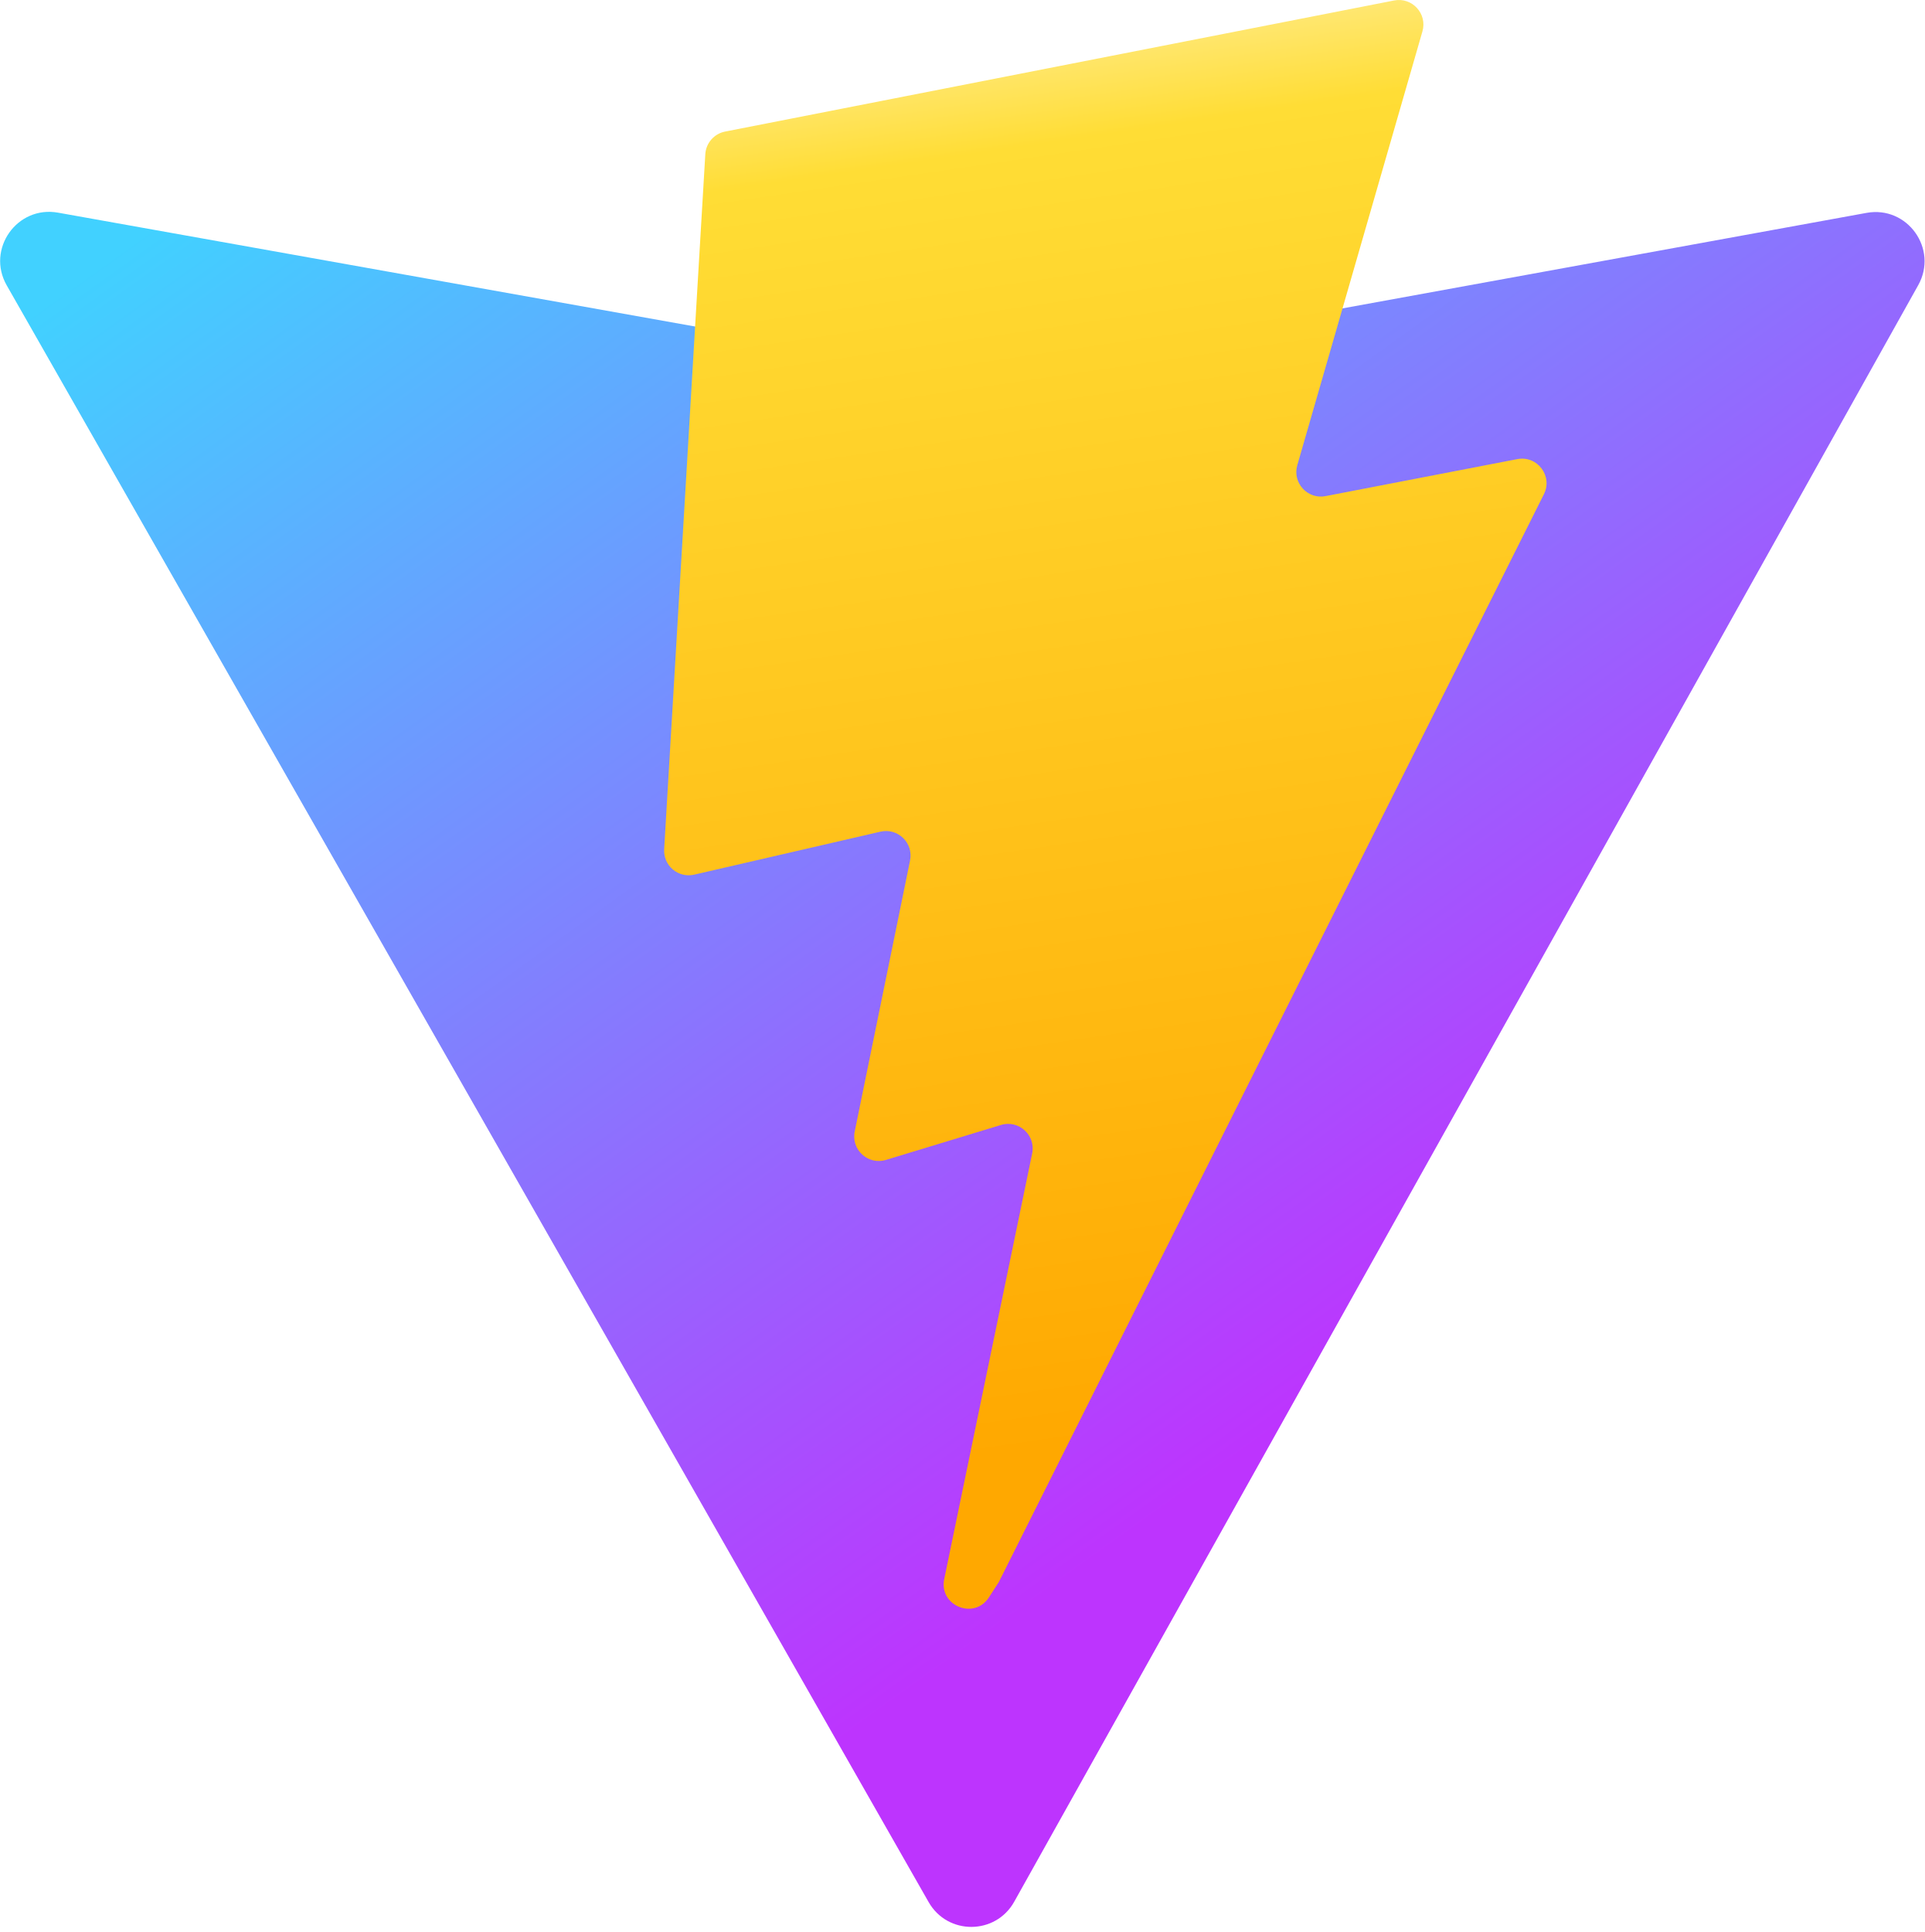
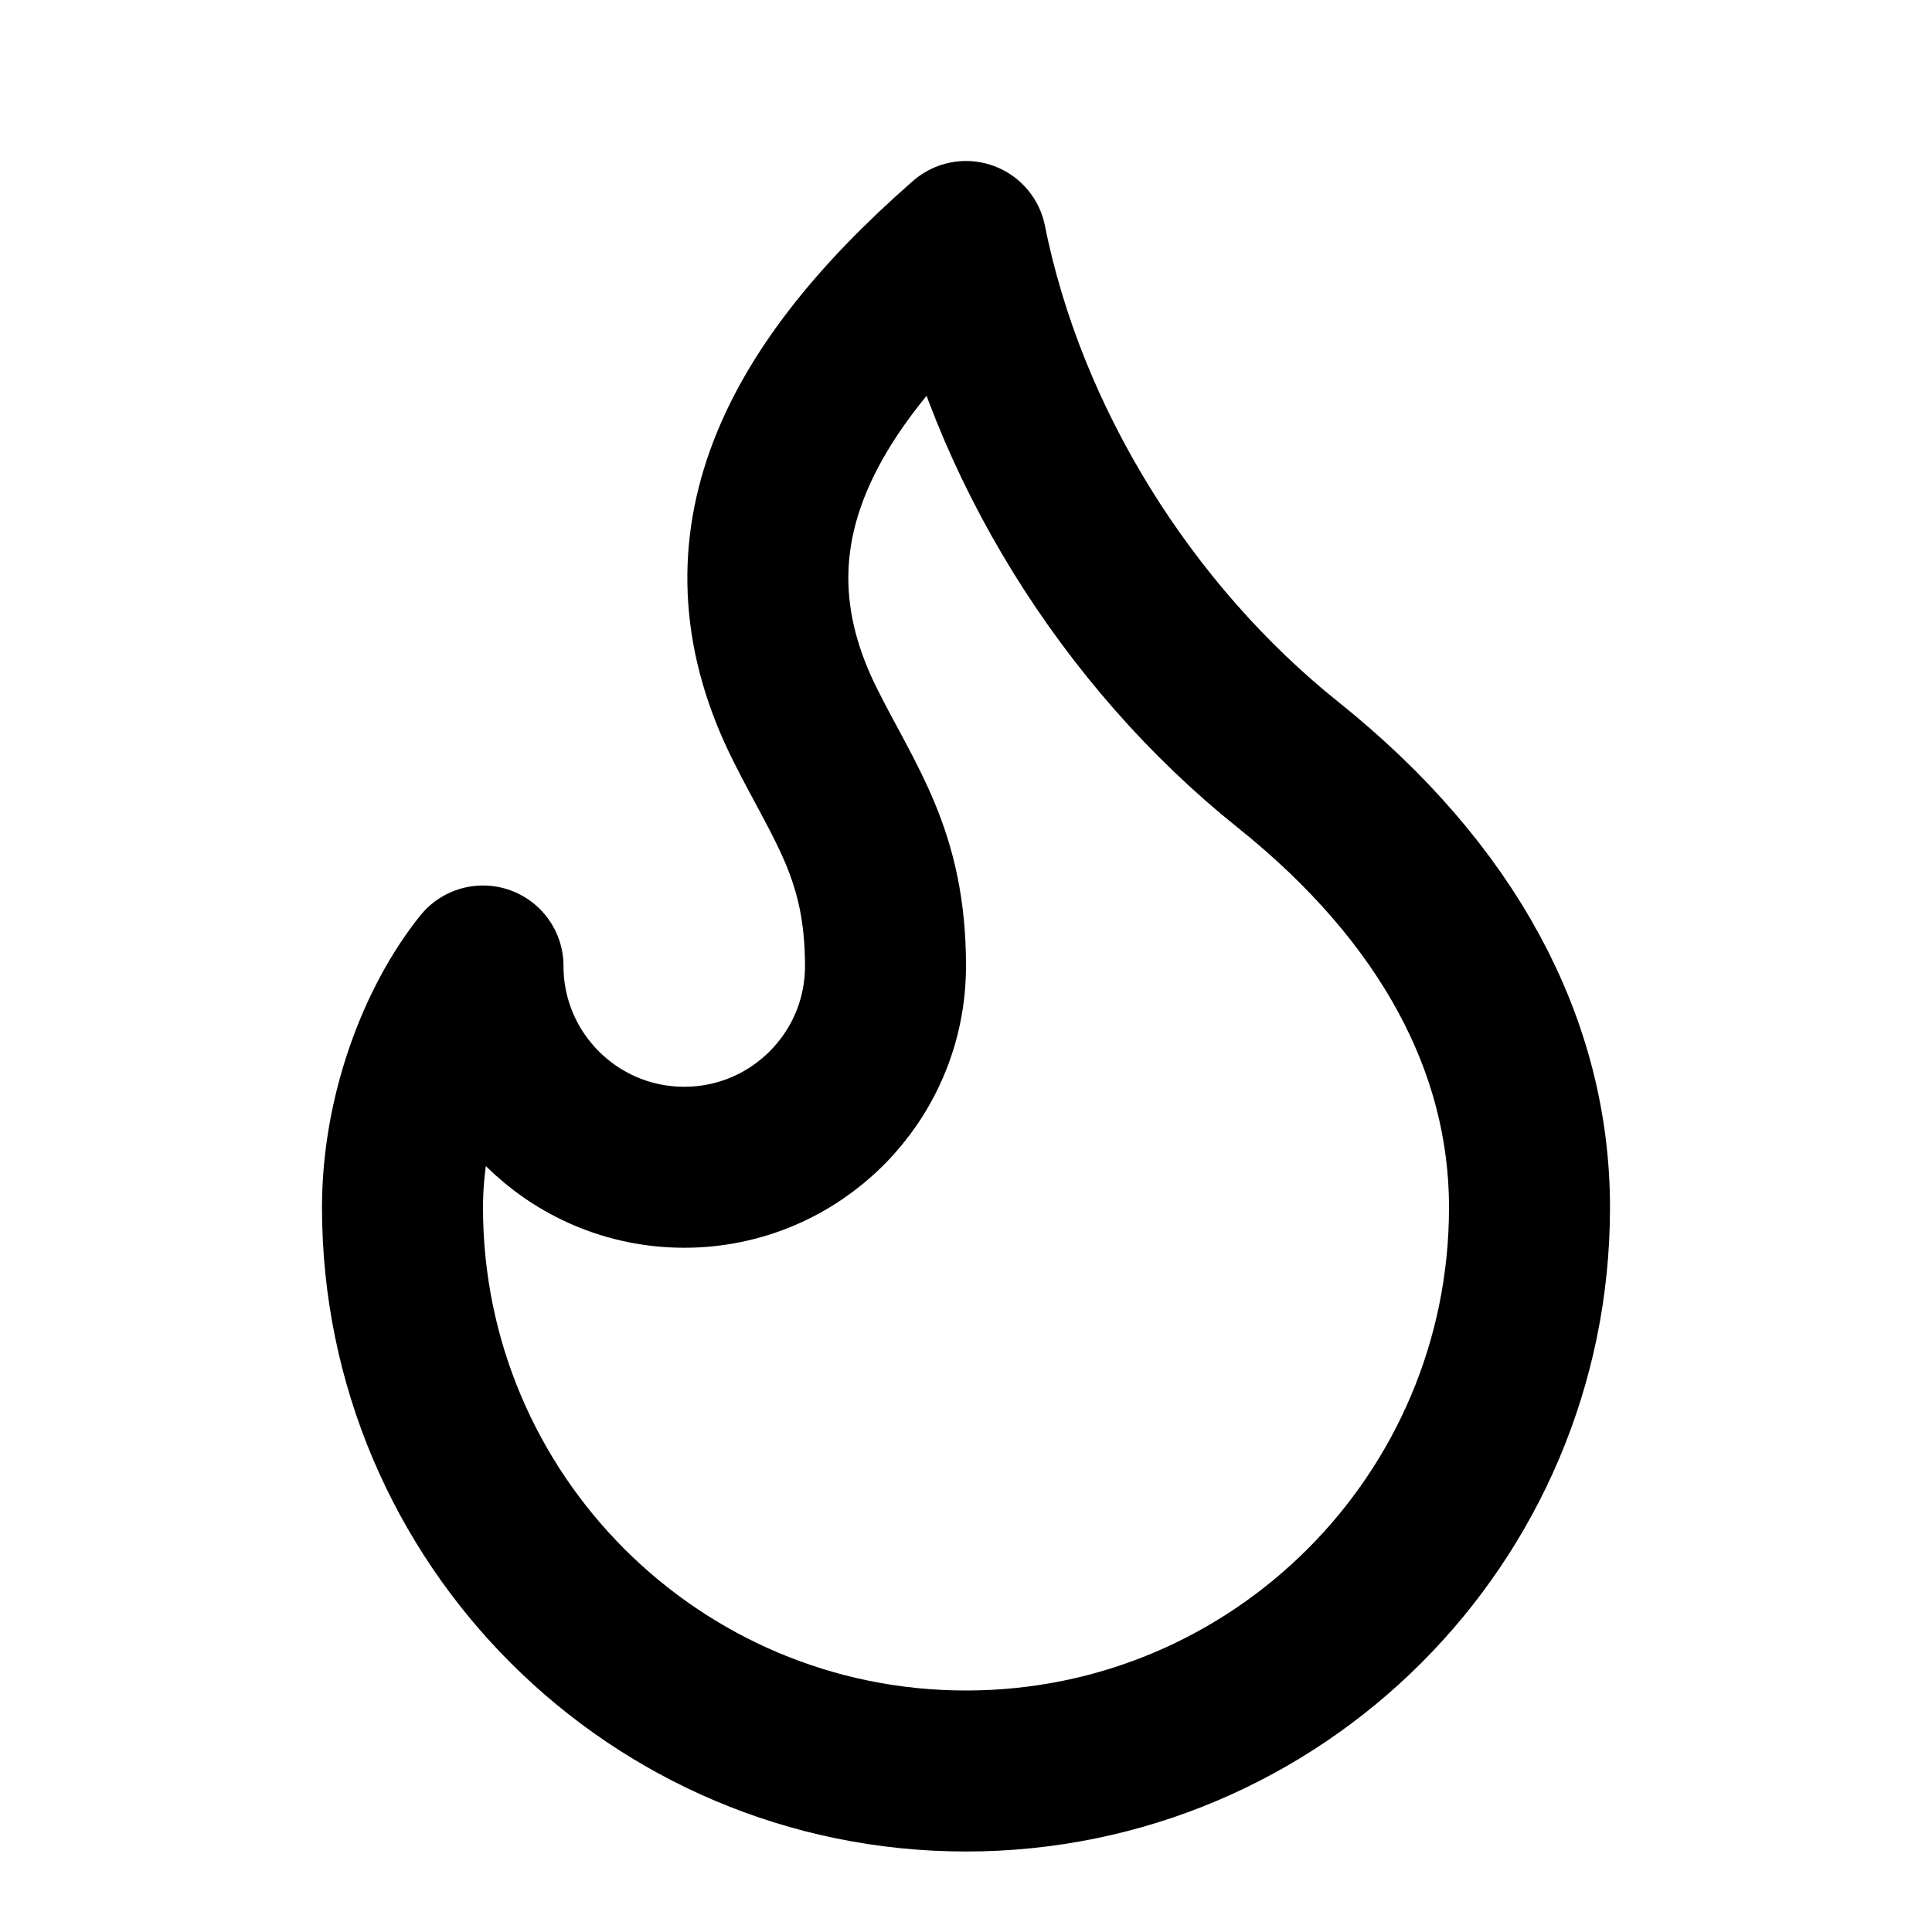
- <svg xmlns="http://www.w3.org/2000/svg" aria-hidden="true" role="img" class="iconify iconify--logos" width="31.88" height="32" preserveAspectRatio="xMidYMid meet" viewBox="0 0 256 257">
-   <defs>
-     <linearGradient id="IconifyId1813088fe1fbc01fb466" x1="-.828%" x2="57.636%" y1="7.652%" y2="78.411%">
-       <stop offset="0%" stop-color="#41D1FF" />
-       <stop offset="100%" stop-color="#BD34FE" />
-     </linearGradient>
-     <linearGradient id="IconifyId1813088fe1fbc01fb467" x1="43.376%" x2="50.316%" y1="2.242%" y2="89.03%">
-       <stop offset="0%" stop-color="#FFEA83" />
-       <stop offset="8.333%" stop-color="#FFDD35" />
-       <stop offset="100%" stop-color="#FFA800" />
-     </linearGradient>
-   </defs>
-   <path fill="url(#IconifyId1813088fe1fbc01fb466)" d="M255.153 37.938L134.897 252.976c-2.483 4.44-8.862 4.466-11.382.048L.875 37.958c-2.746-4.814 1.371-10.646 6.827-9.67l120.385 21.517a6.537 6.537 0 0 0 2.322-.004l117.867-21.483c5.438-.991 9.574 4.796 6.877 9.62Z" />
-   <path fill="url(#IconifyId1813088fe1fbc01fb467)" d="M185.432.063L96.44 17.501a3.268 3.268 0 0 0-2.634 3.014l-5.474 92.456a3.268 3.268 0 0 0 3.997 3.378l24.777-5.718c2.318-.535 4.413 1.507 3.936 3.838l-7.361 36.047c-.495 2.426 1.782 4.5 4.151 3.78l15.304-4.649c2.372-.72 4.652 1.36 4.15 3.788l-11.698 56.621c-.732 3.542 3.979 5.473 5.943 2.437l1.313-2.028l72.516-144.72c1.215-2.423-.88-5.186-3.54-4.672l-25.505 4.922c-2.396.462-4.435-1.77-3.759-4.114l16.646-57.705c.677-2.35-1.37-4.583-3.769-4.113Z" />
+ <svg xmlns="http://www.w3.org/2000/svg" width="24" height="24" viewBox="0 0 24 24" fill="none" stroke="currentColor" stroke-width="2" stroke-linecap="round" stroke-linejoin="round">
+   <path d="M8.5 14.5A2.5 2.5 0 0 0 11 12c0-1.38-.5-2-1-3-1.072-2.143-.224-4.054 2-6 .5 2.5 2 4.9 4 6.5 2 1.6 3 3.5 3 5.5a7 7 0 1 1-14 0c0-1.153.433-2.294 1-3a2.5 2.5 0 0 0 2.5 2.5z" />
</svg>
